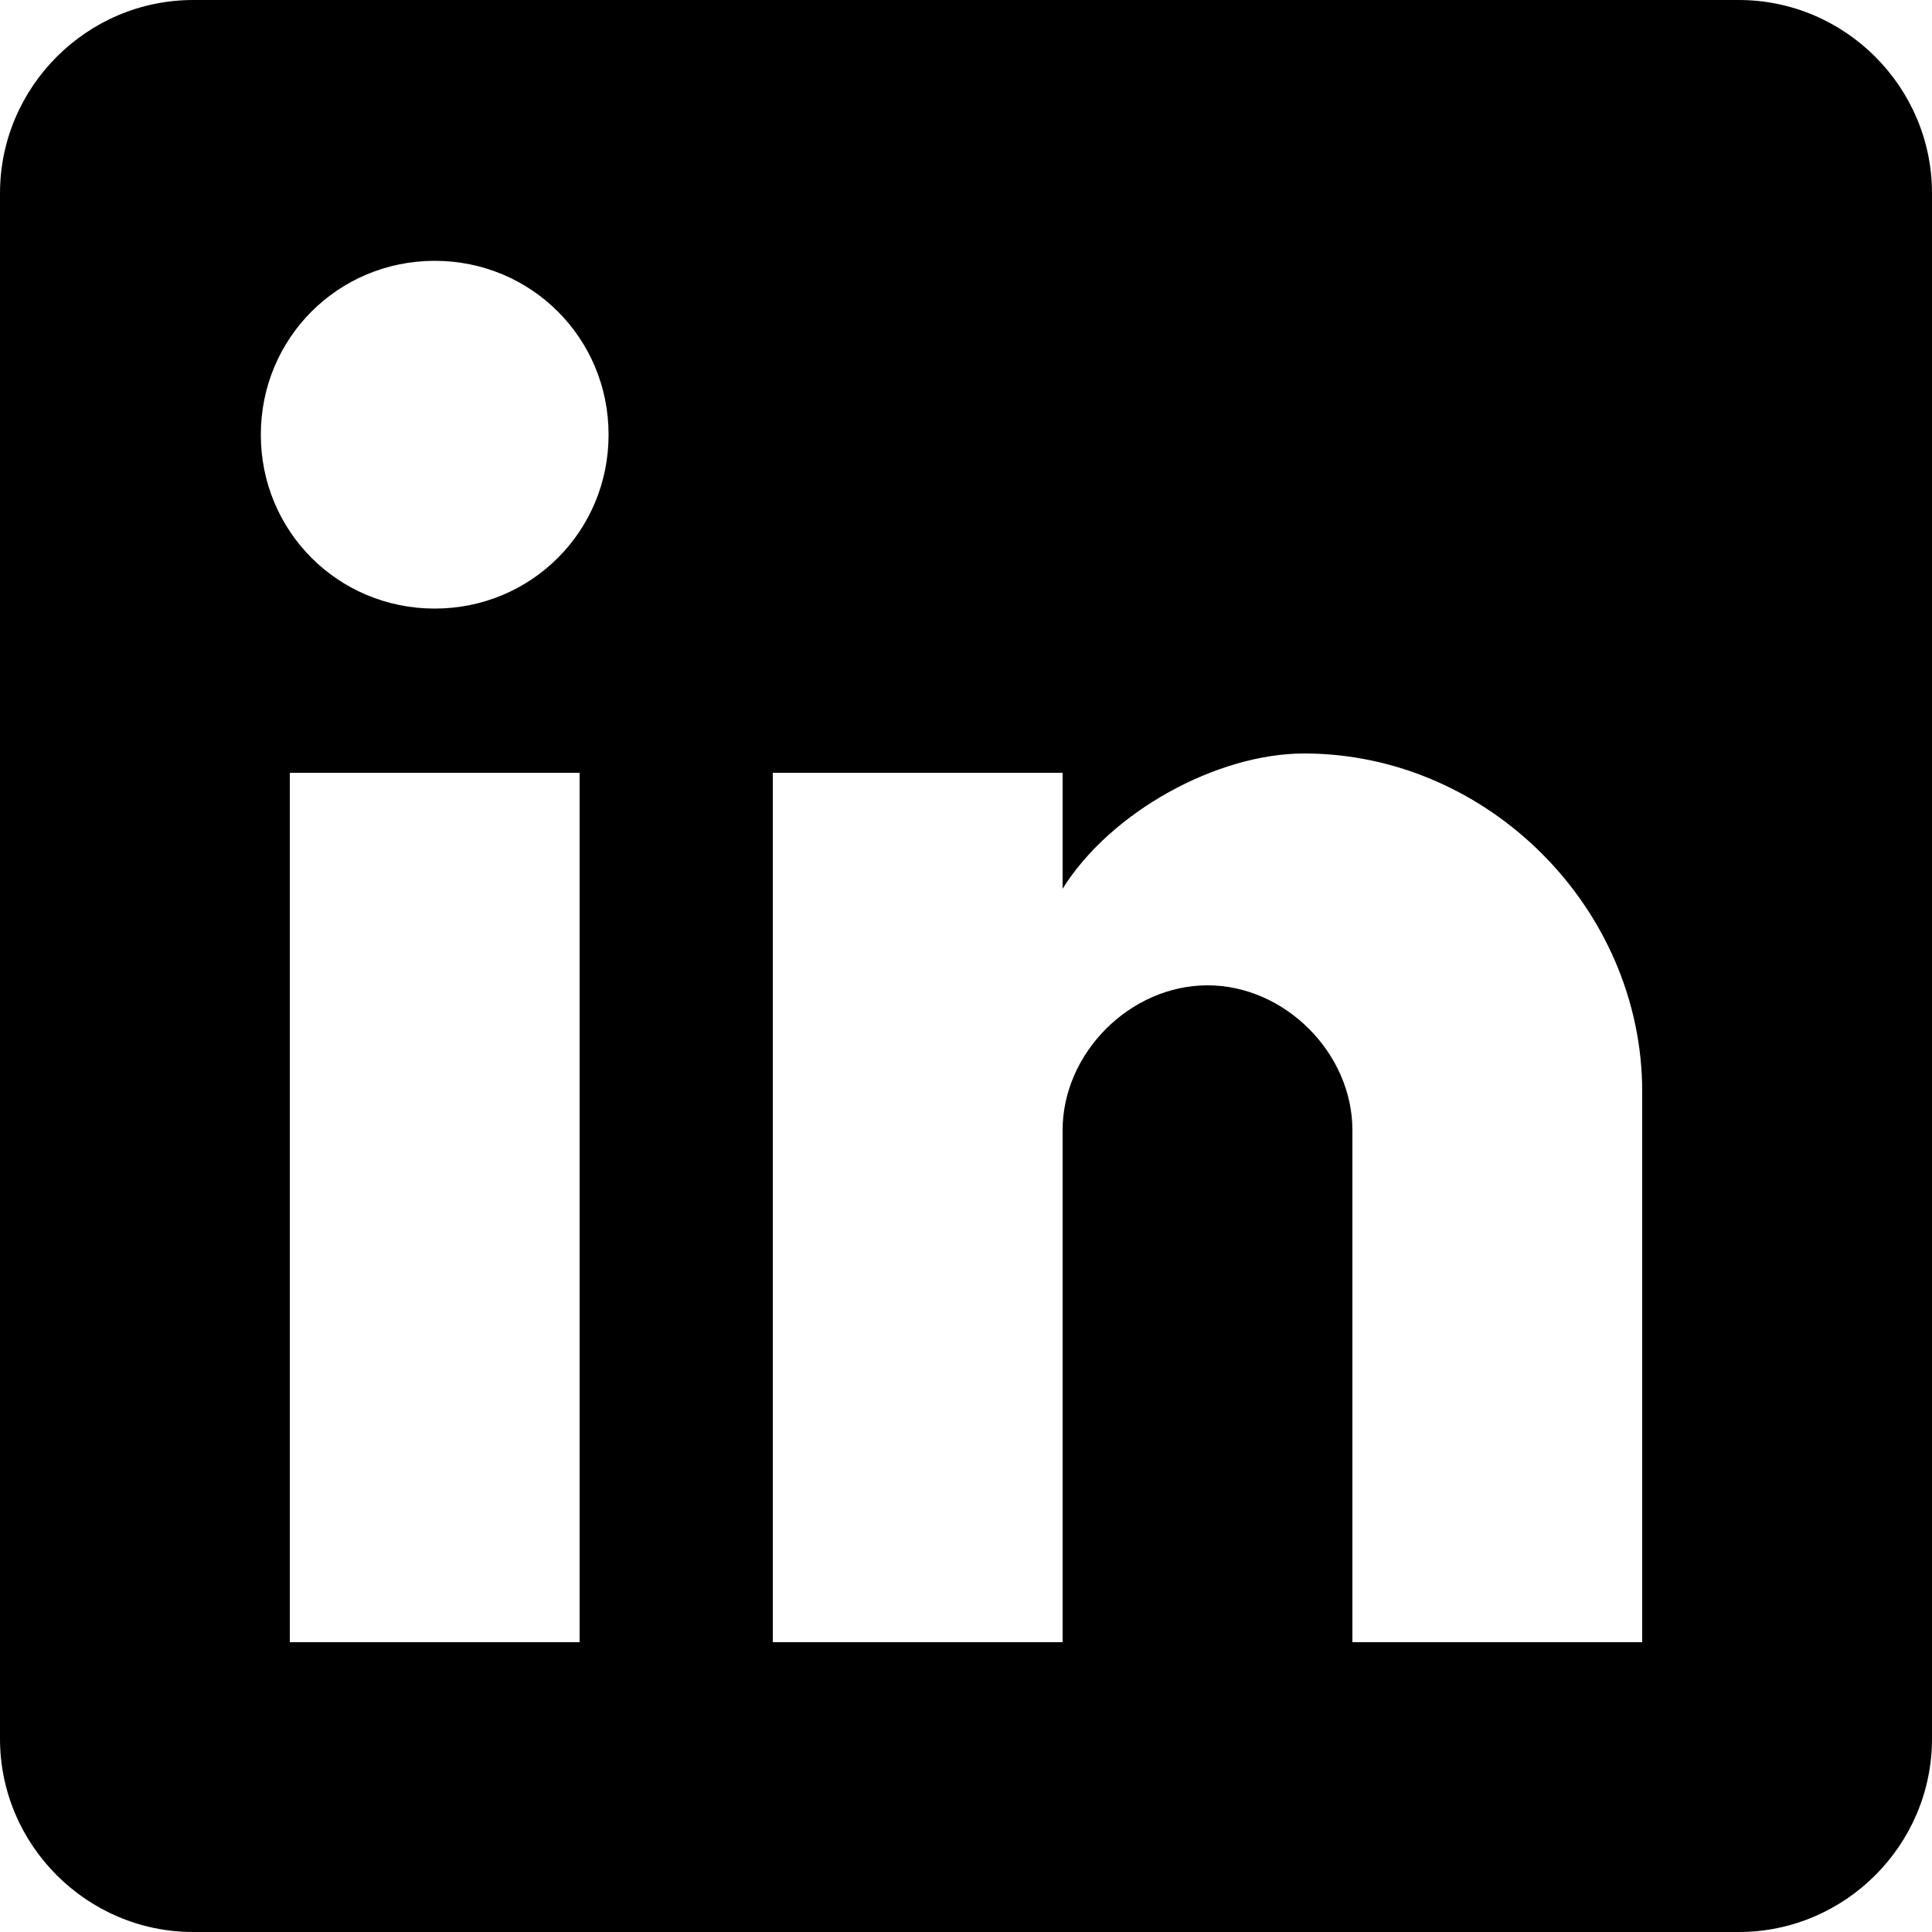
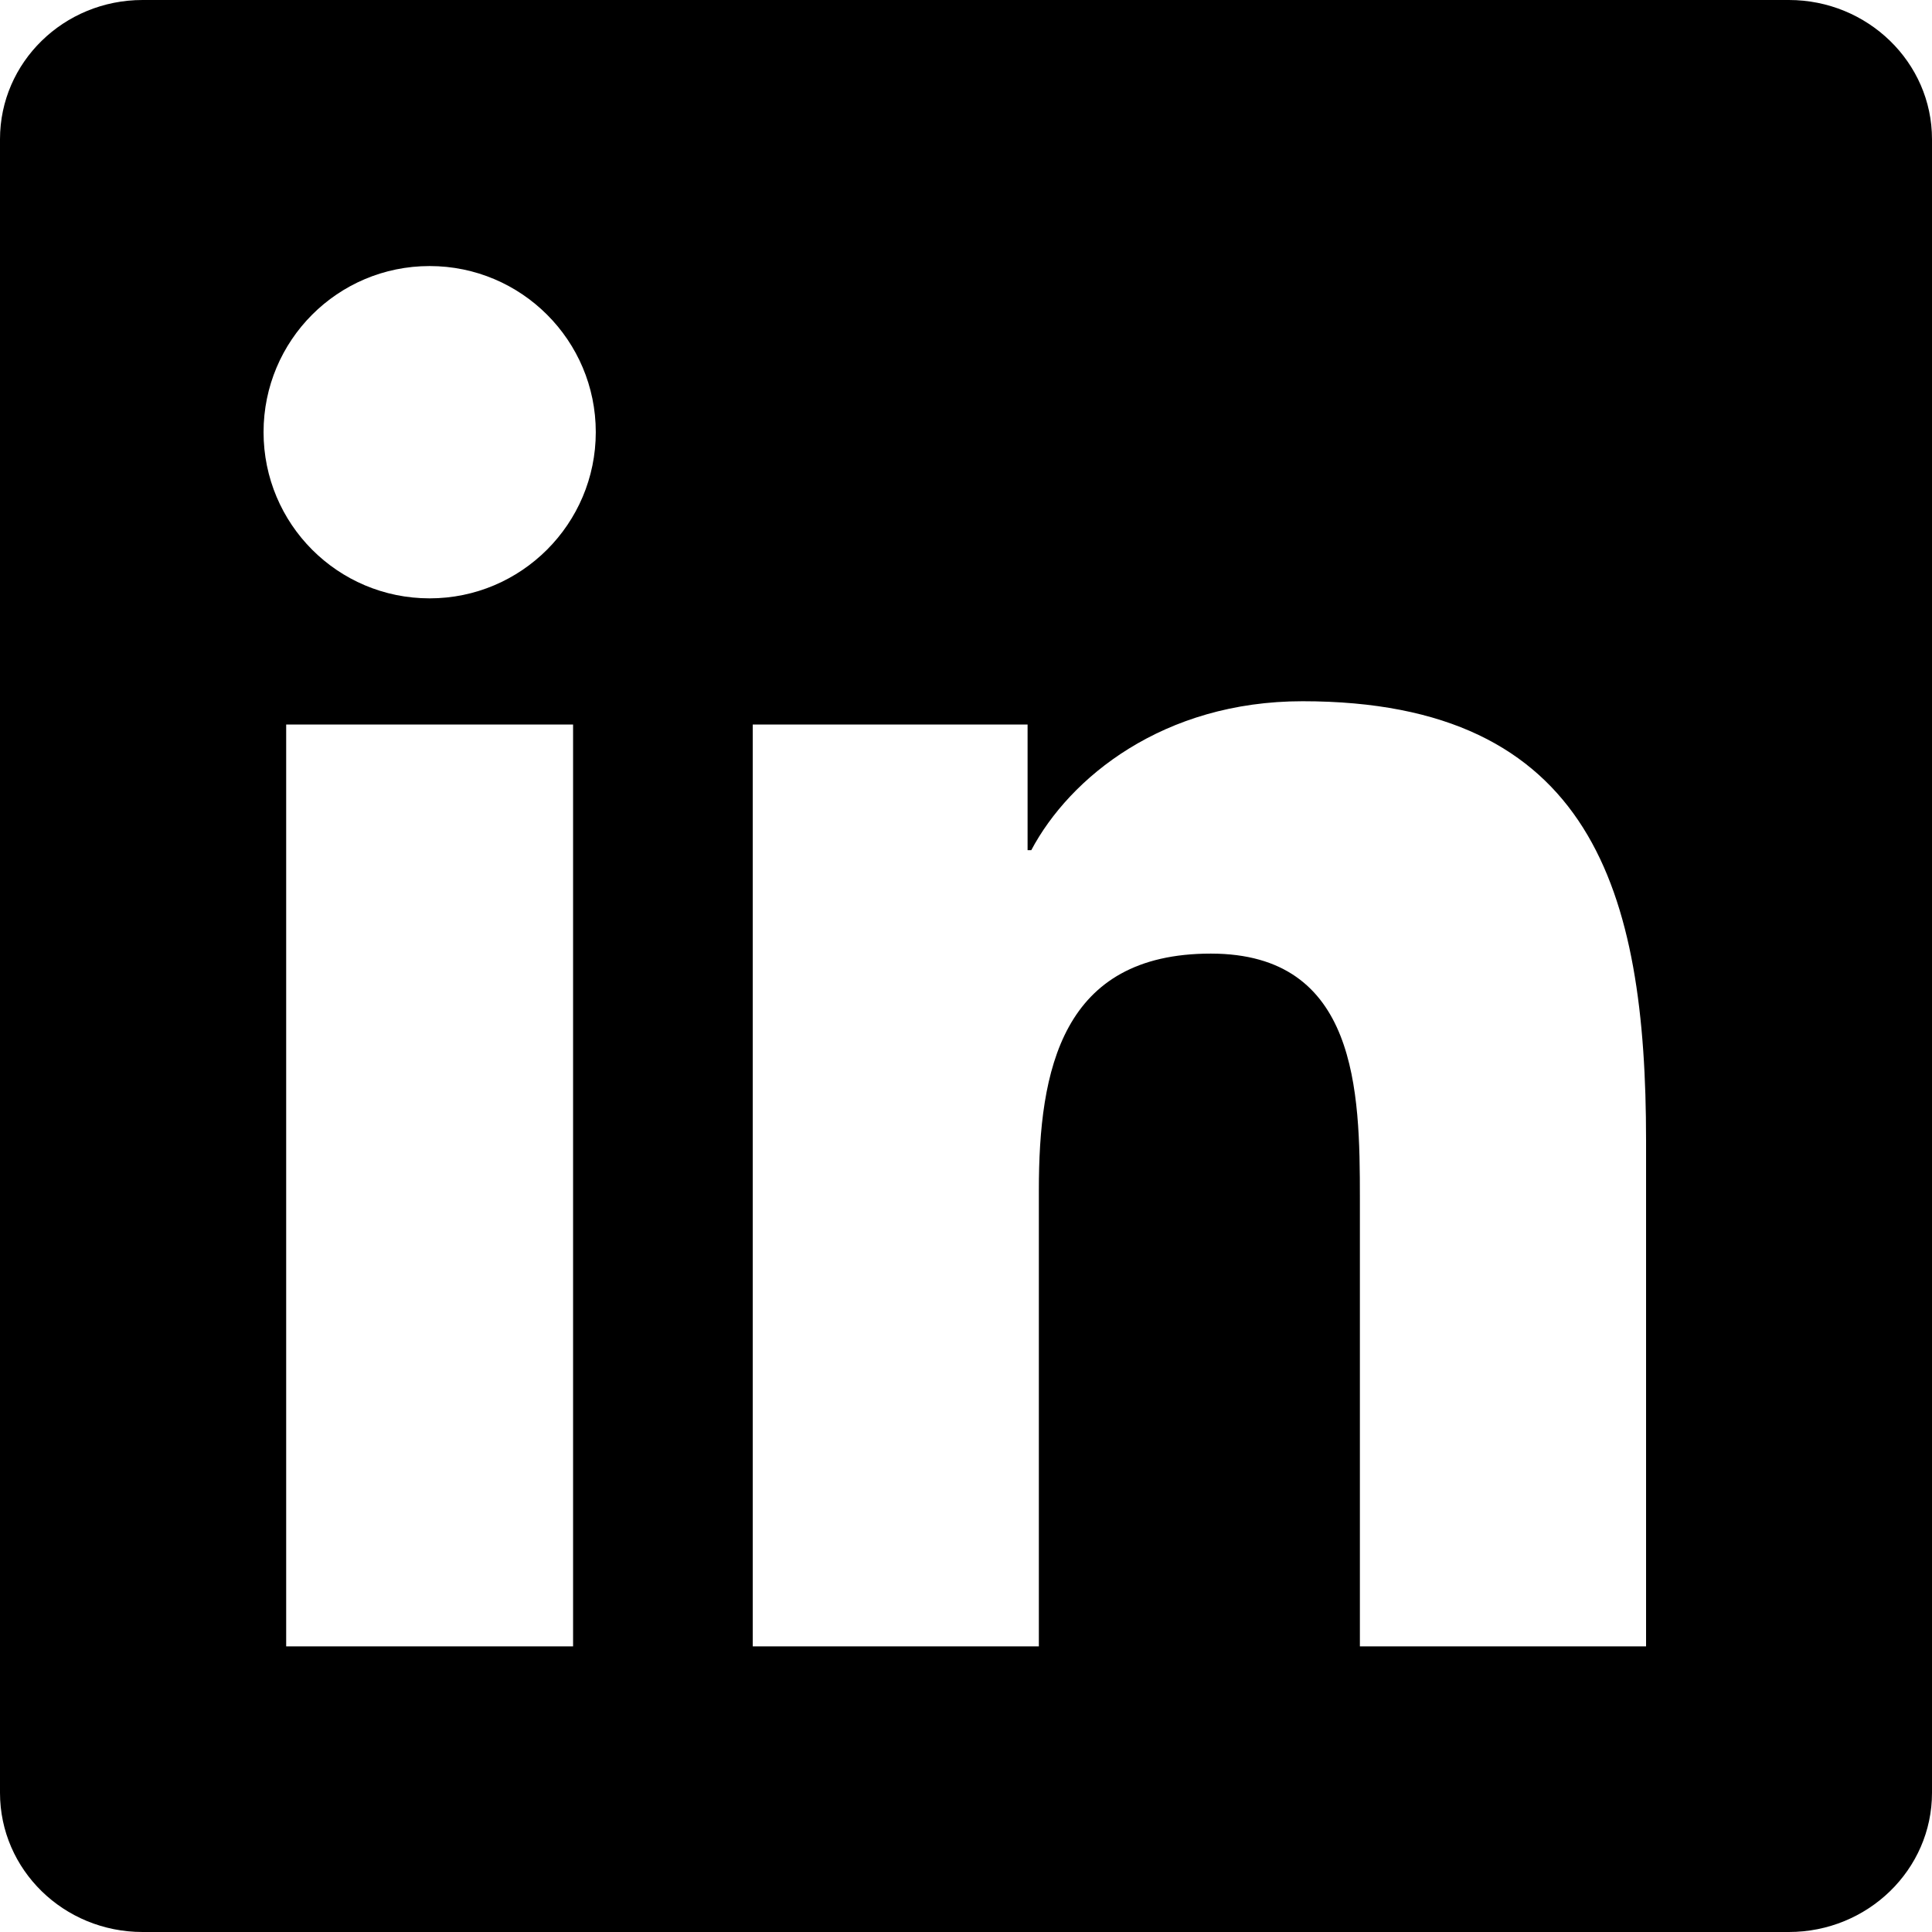
- <svg xmlns="http://www.w3.org/2000/svg" version="1.1" id="Capa_1" x="0px" y="0px" width="510px" height="510px" viewBox="0 0 510 510" style="enable-background:new 0 0 510 510;" xml:space="preserve">
-   <g>
-     <g id="post-linkedin">
-       <path d="M459,0H51C22.95,0,0,22.95,0,51v408c0,28.05,22.95,51,51,51h408c28.05,0,51-22.95,51-51V51C510,22.95,487.05,0,459,0z     M153,433.5H76.5V204H153V433.5z M114.75,160.65c-25.5,0-45.9-20.4-45.9-45.9s20.4-45.9,45.9-45.9s45.9,20.4,45.9,45.9    S140.25,160.65,114.75,160.65z M433.5,433.5H357V298.35c0-20.399-17.85-38.25-38.25-38.25s-38.25,17.851-38.25,38.25V433.5H204    V204h76.5v30.6c12.75-20.4,40.8-35.7,63.75-35.7c48.45,0,89.25,40.8,89.25,89.25V433.5z" />
-     </g>
-   </g>
-   <g>
- </g>
-   <g>
- </g>
-   <g>
- </g>
-   <g>
- </g>
-   <g>
- </g>
-   <g>
- </g>
-   <g>
- </g>
-   <g>
- </g>
-   <g>
- </g>
-   <g>
- </g>
-   <g>
- </g>
-   <g>
- </g>
-   <g>
- </g>
-   <g>
- </g>
-   <g>
- </g>
+ <svg xmlns="http://www.w3.org/2000/svg" role="img" viewBox="0 0 24 24">
+   <path d="M20.447 20.452h-3.554v-5.569c0-1.328-.027-3.037-1.852-3.037-1.853 0-2.136 1.445-2.136 2.939v5.667H9.351V9h3.414v1.561h.046c.477-.9 1.637-1.85 3.37-1.85 3.601 0 4.267 2.37 4.267 5.455v6.286zM5.337 7.433c-1.144 0-2.063-.926-2.063-2.065 0-1.138.92-2.063 2.063-2.063 1.14 0 2.064.925 2.064 2.063 0 1.139-.925 2.065-2.064 2.065zm1.782 13.019H3.555V9h3.564v11.452zM22.225 0H1.771C.792 0 0 .774 0 1.729v20.542C0 23.227.792 24 1.771 24h20.451C23.2 24 24 23.227 24 22.271V1.729C24 .774 23.2 0 22.222 0h.003z" />
</svg>
